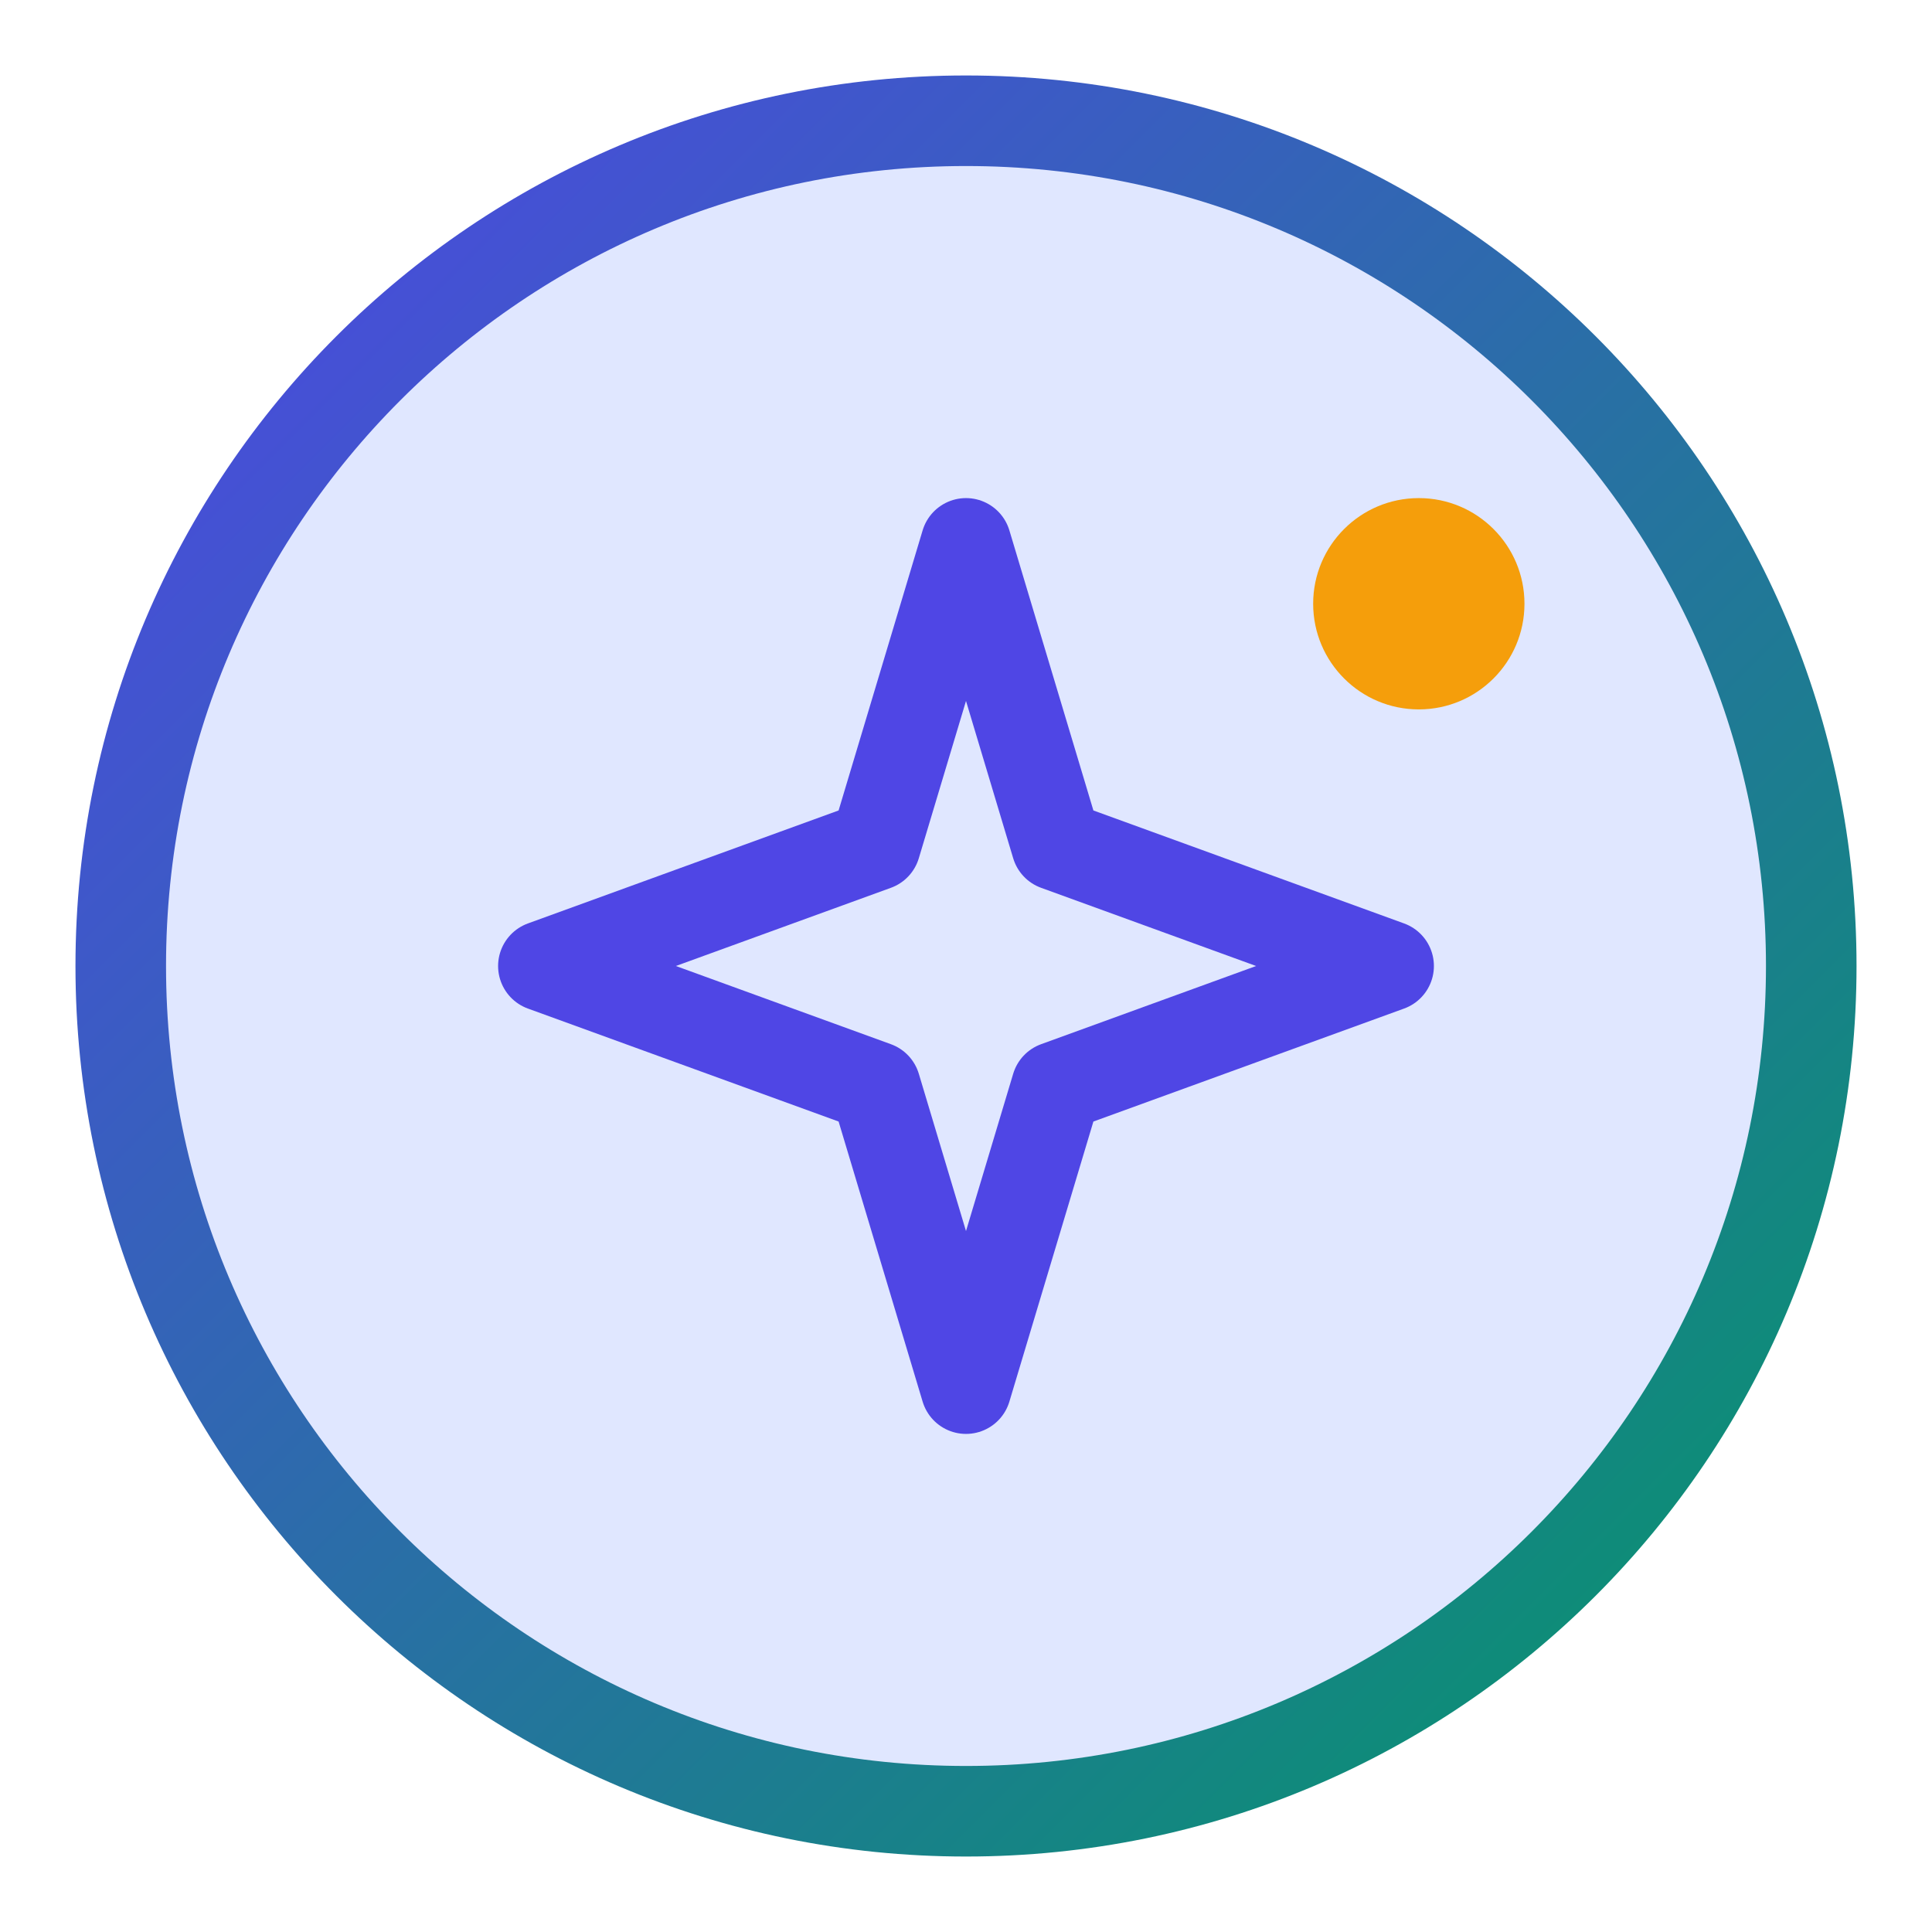
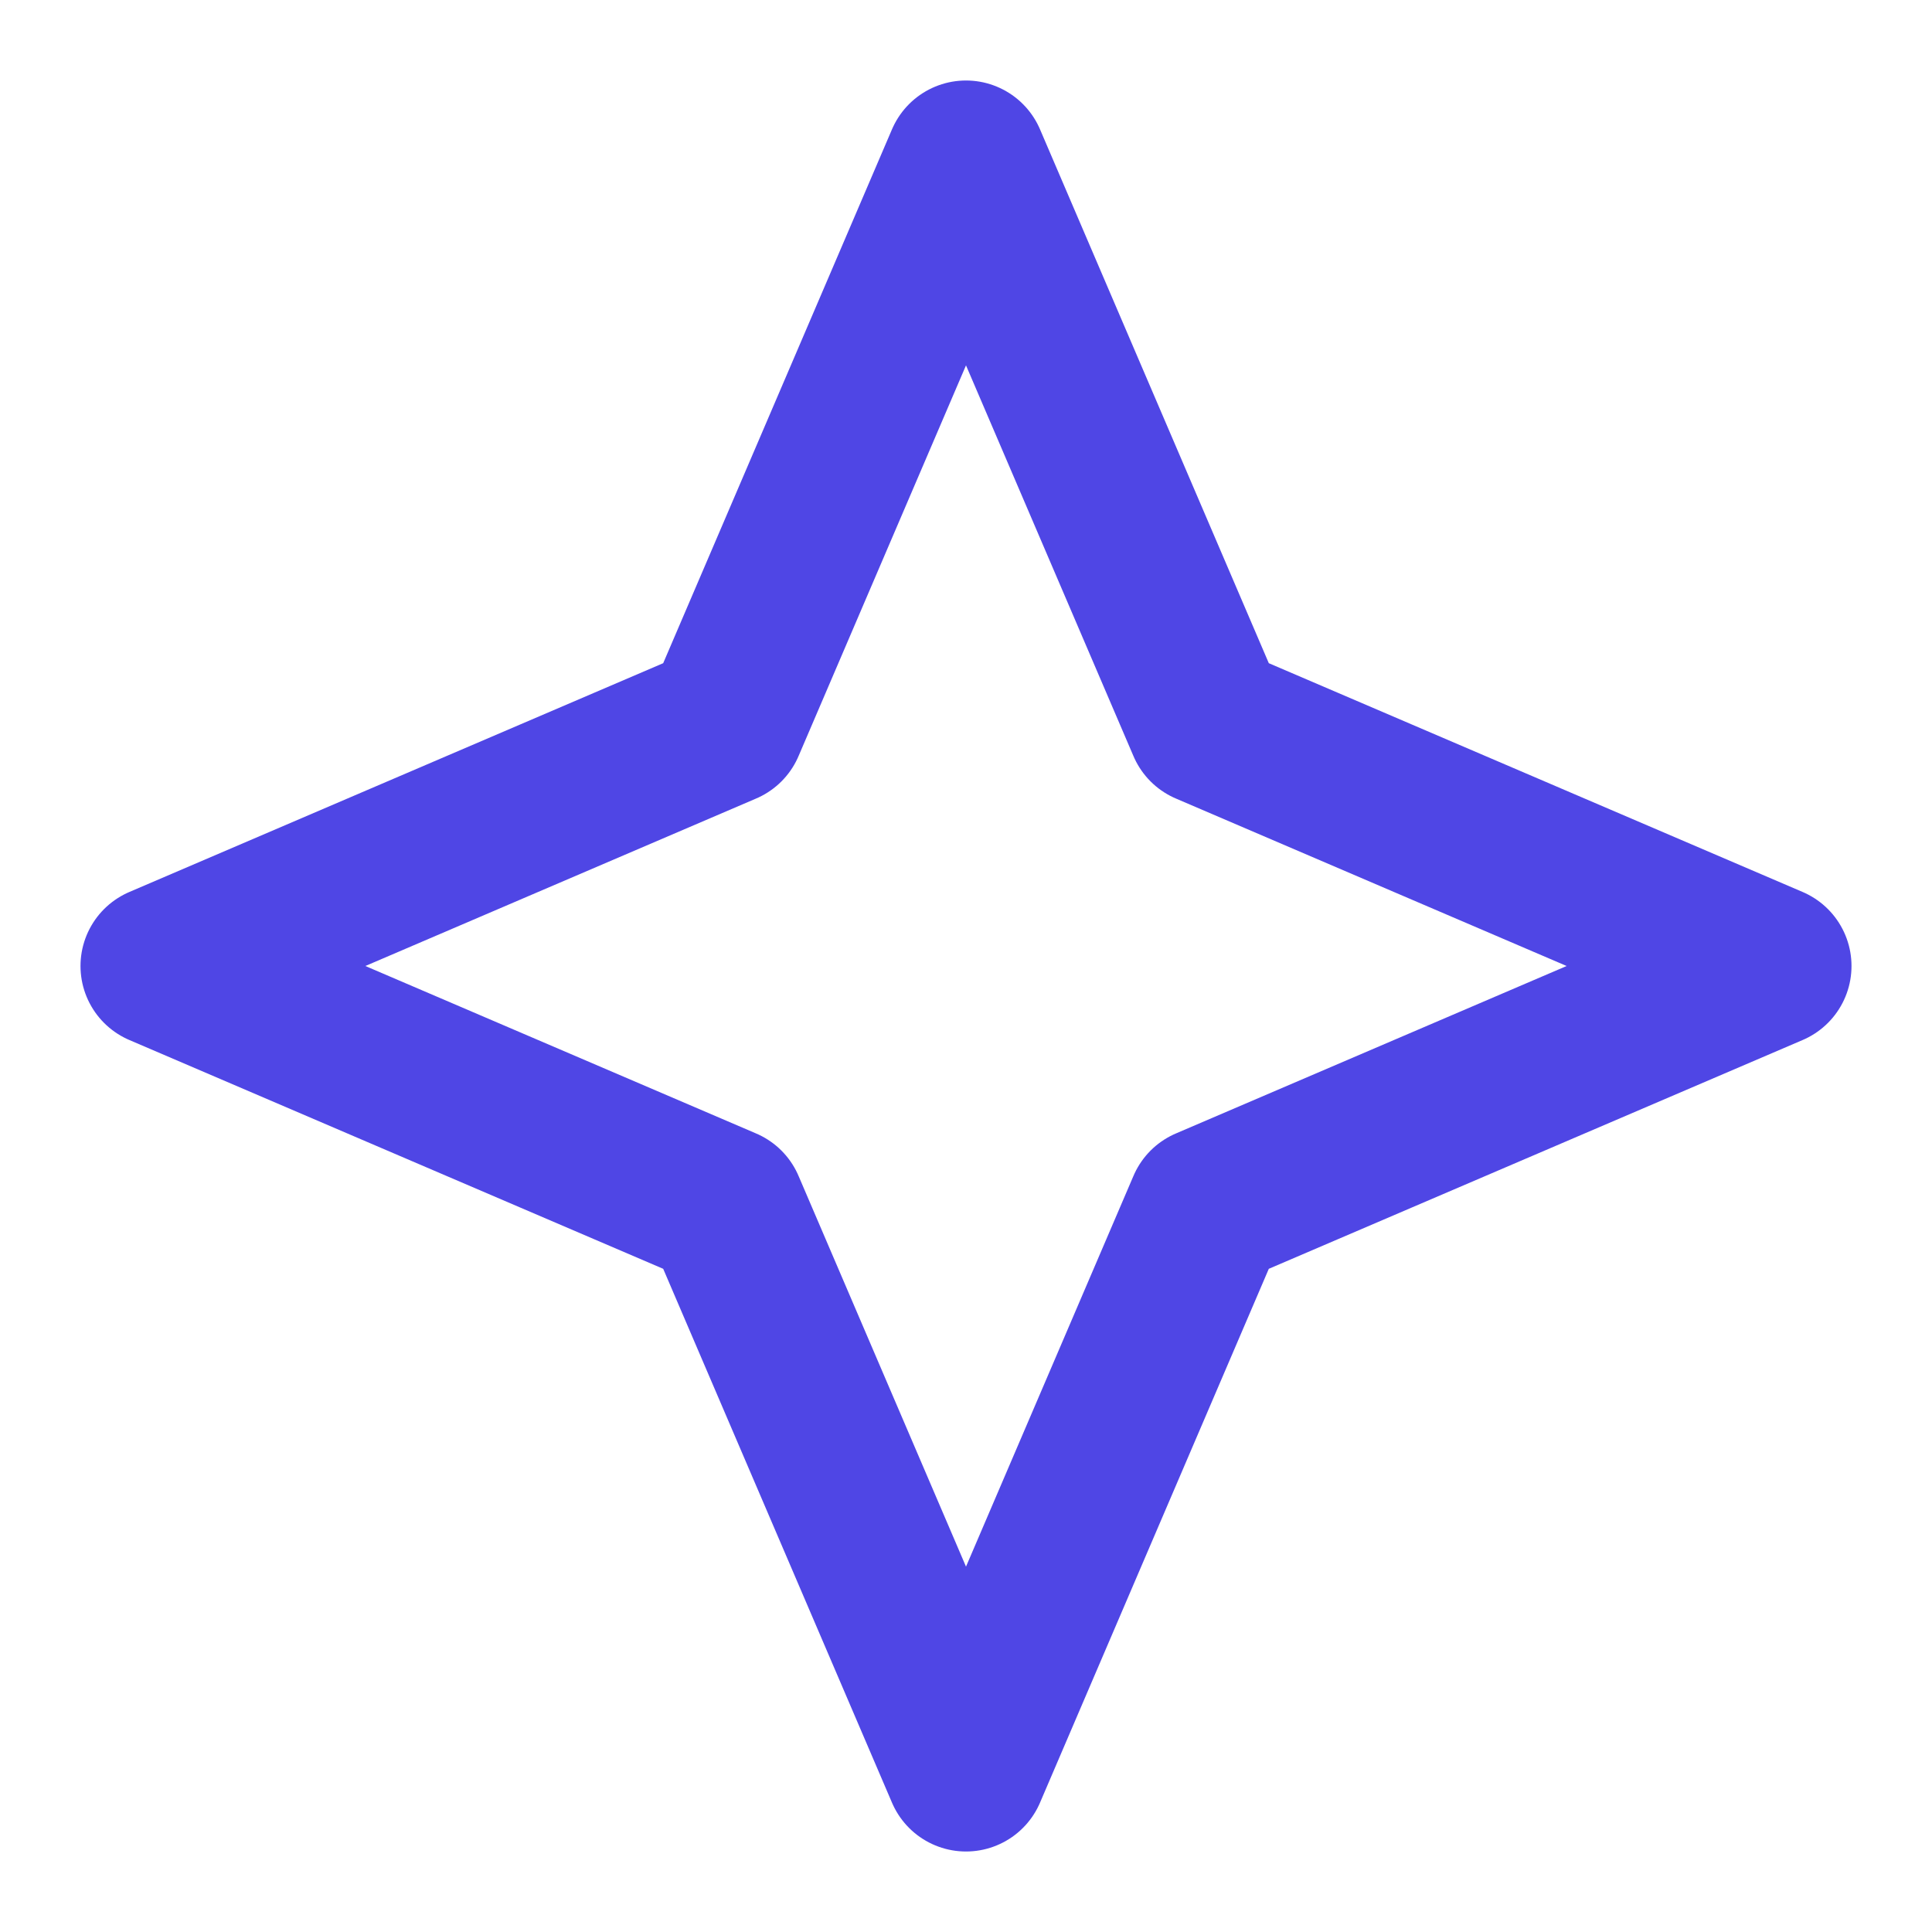
- <svg xmlns="http://www.w3.org/2000/svg" width="64" height="64" viewBox="0 0 64 64" role="img" aria-label="Navigator">
-   <defs>
-     <linearGradient id="g" x1="0" y1="0" x2="1" y2="1">
-       <stop offset="0" stop-color="#4F46E5" />
-       <stop offset="1" stop-color="#059669" />
-     </linearGradient>
-   </defs>
-   <circle cx="32" cy="32" r="28" fill="#E0E7FF" />
-   <circle cx="32" cy="32" r="28" fill="none" stroke="url(#g)" stroke-width="3" />
-   <path d="M32 18 L35 28 L46 32 L35 36 L32 46 L29 36 L18 32 L29 28 Z" fill="none" stroke="#4F46E5" stroke-width="3" stroke-linejoin="round" />
-   <circle cx="47" cy="20" r="3.5" fill="#F59E0B" />
+ <svg xmlns="http://www.w3.org/2000/svg" width="24" height="24" viewBox="0 0 24 24" role="img" aria-hidden="true">
+   <g fill="none" stroke="#4F46E5" stroke-width="2" stroke-linecap="round" stroke-linejoin="round">
+     <path d="M12 2l3 7 7 3-7 3-3 7-3-7-7-3 7-3 3-7z" />
+   </g>
</svg>
